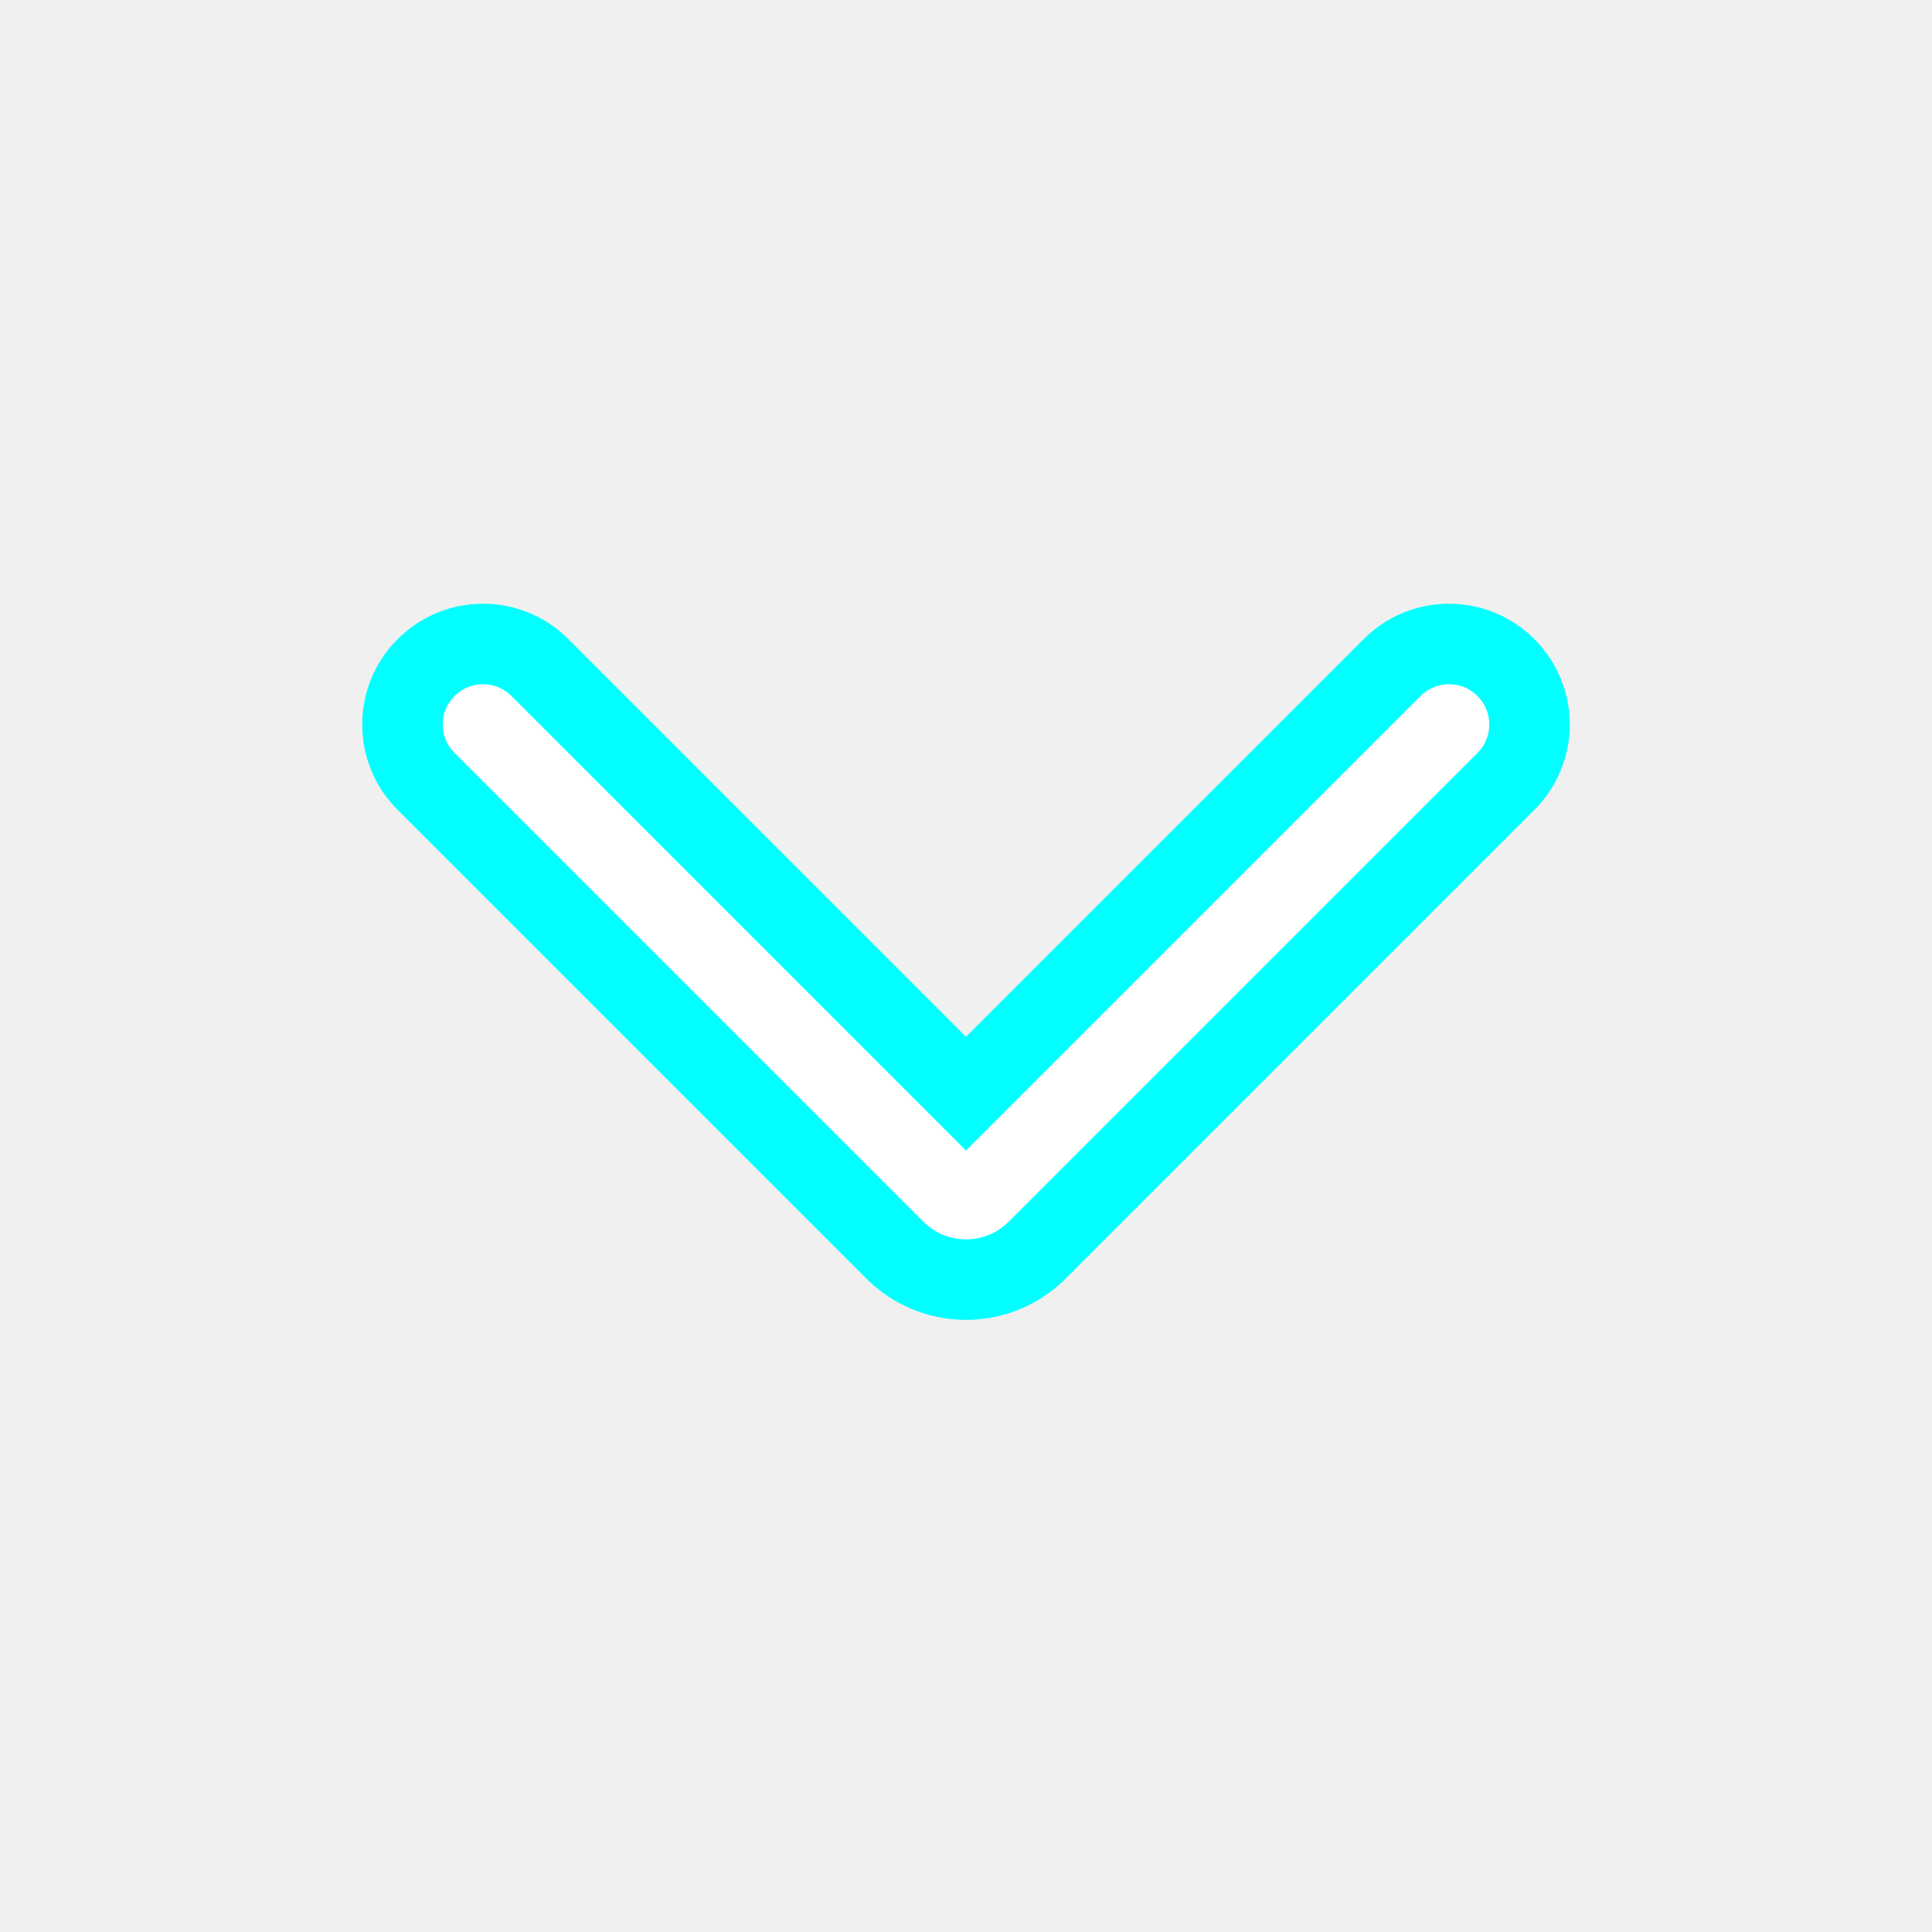
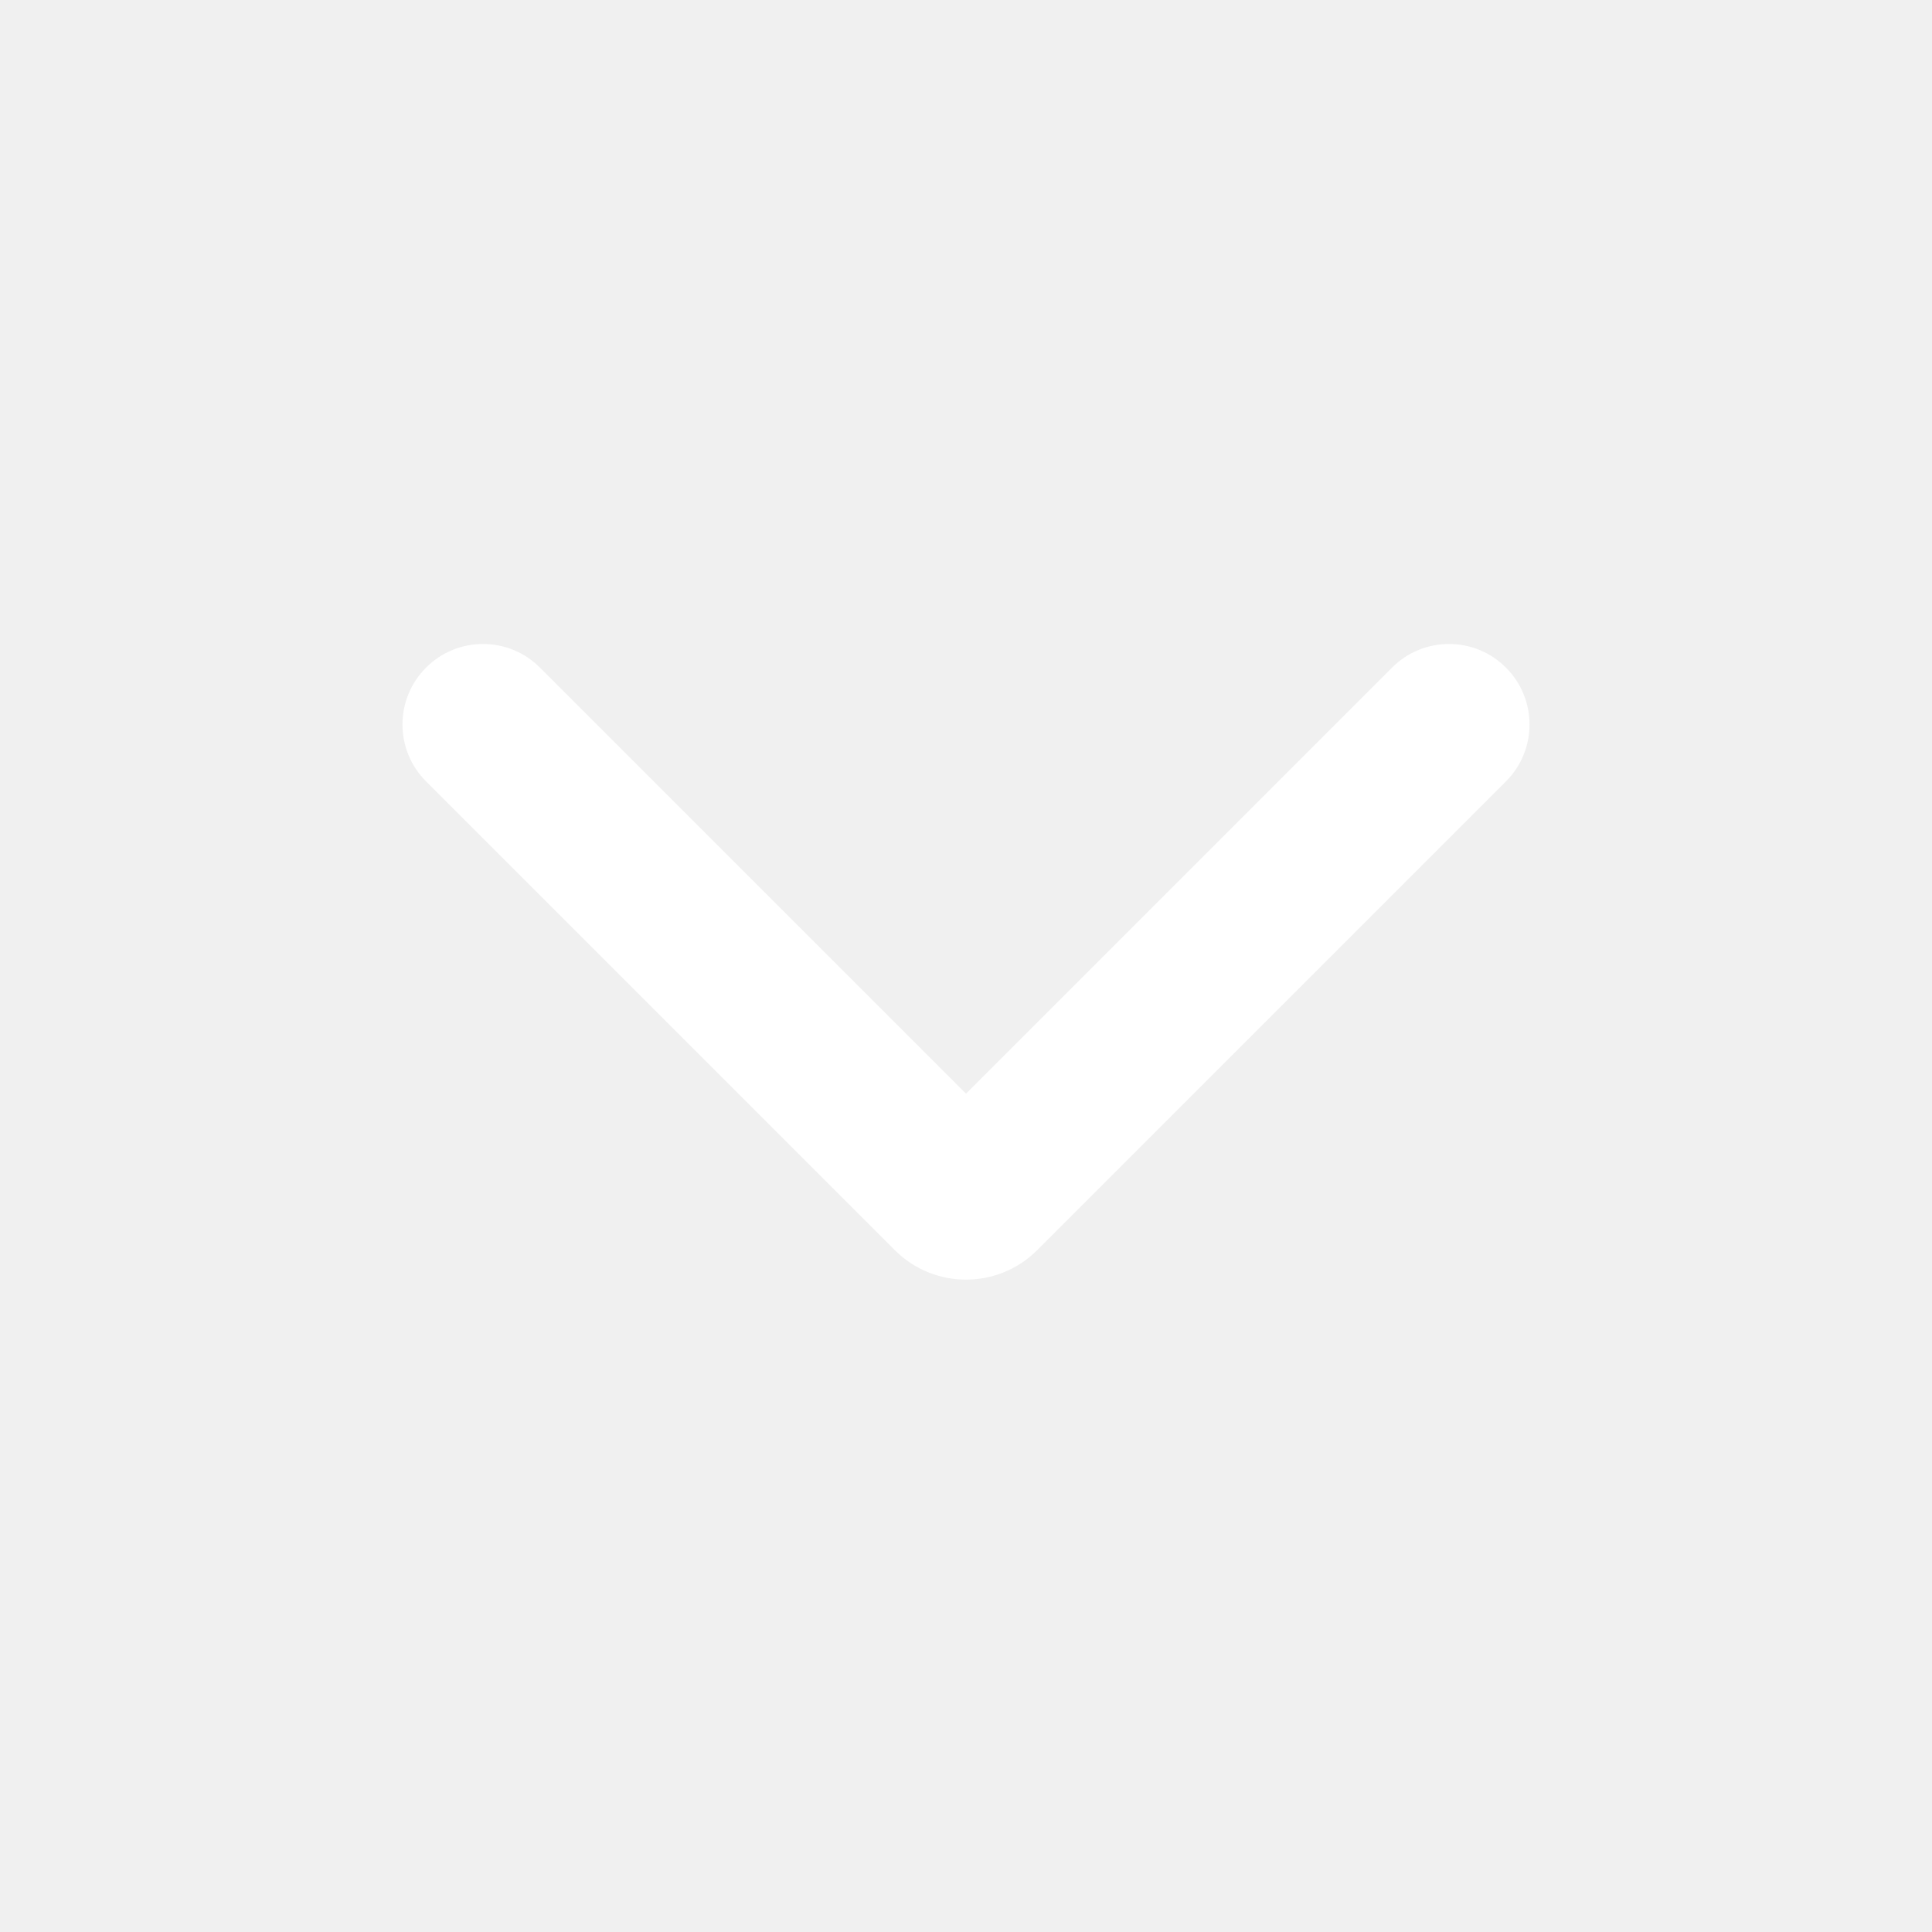
- <svg xmlns="http://www.w3.org/2000/svg" width="800px" height="800px" viewBox="0 0 24 24" fill="none" stroke="#00ffff">
+ <svg xmlns="http://www.w3.org/2000/svg" width="800px" height="800px" viewBox="0 0 24 24" fill="none">
  <g id="SVGRepo_bgCarrier" stroke-width="0" />
  <g id="SVGRepo_tracerCarrier" stroke-linecap="round" stroke-linejoin="round" />
  <g id="SVGRepo_iconCarrier">
    <path fill-rule="evenodd" clip-rule="evenodd" d="M5.293 8.293C5.683 7.902 6.317 7.902 6.707 8.293L12 13.586L17.293 8.293C17.683 7.902 18.317 7.902 18.707 8.293C19.098 8.683 19.098 9.317 18.707 9.707L12.884 15.53C12.396 16.018 11.604 16.018 11.116 15.53L5.293 9.707C4.902 9.317 4.902 8.683 5.293 8.293Z" fill="#ffffff" />
  </g>
</svg>
